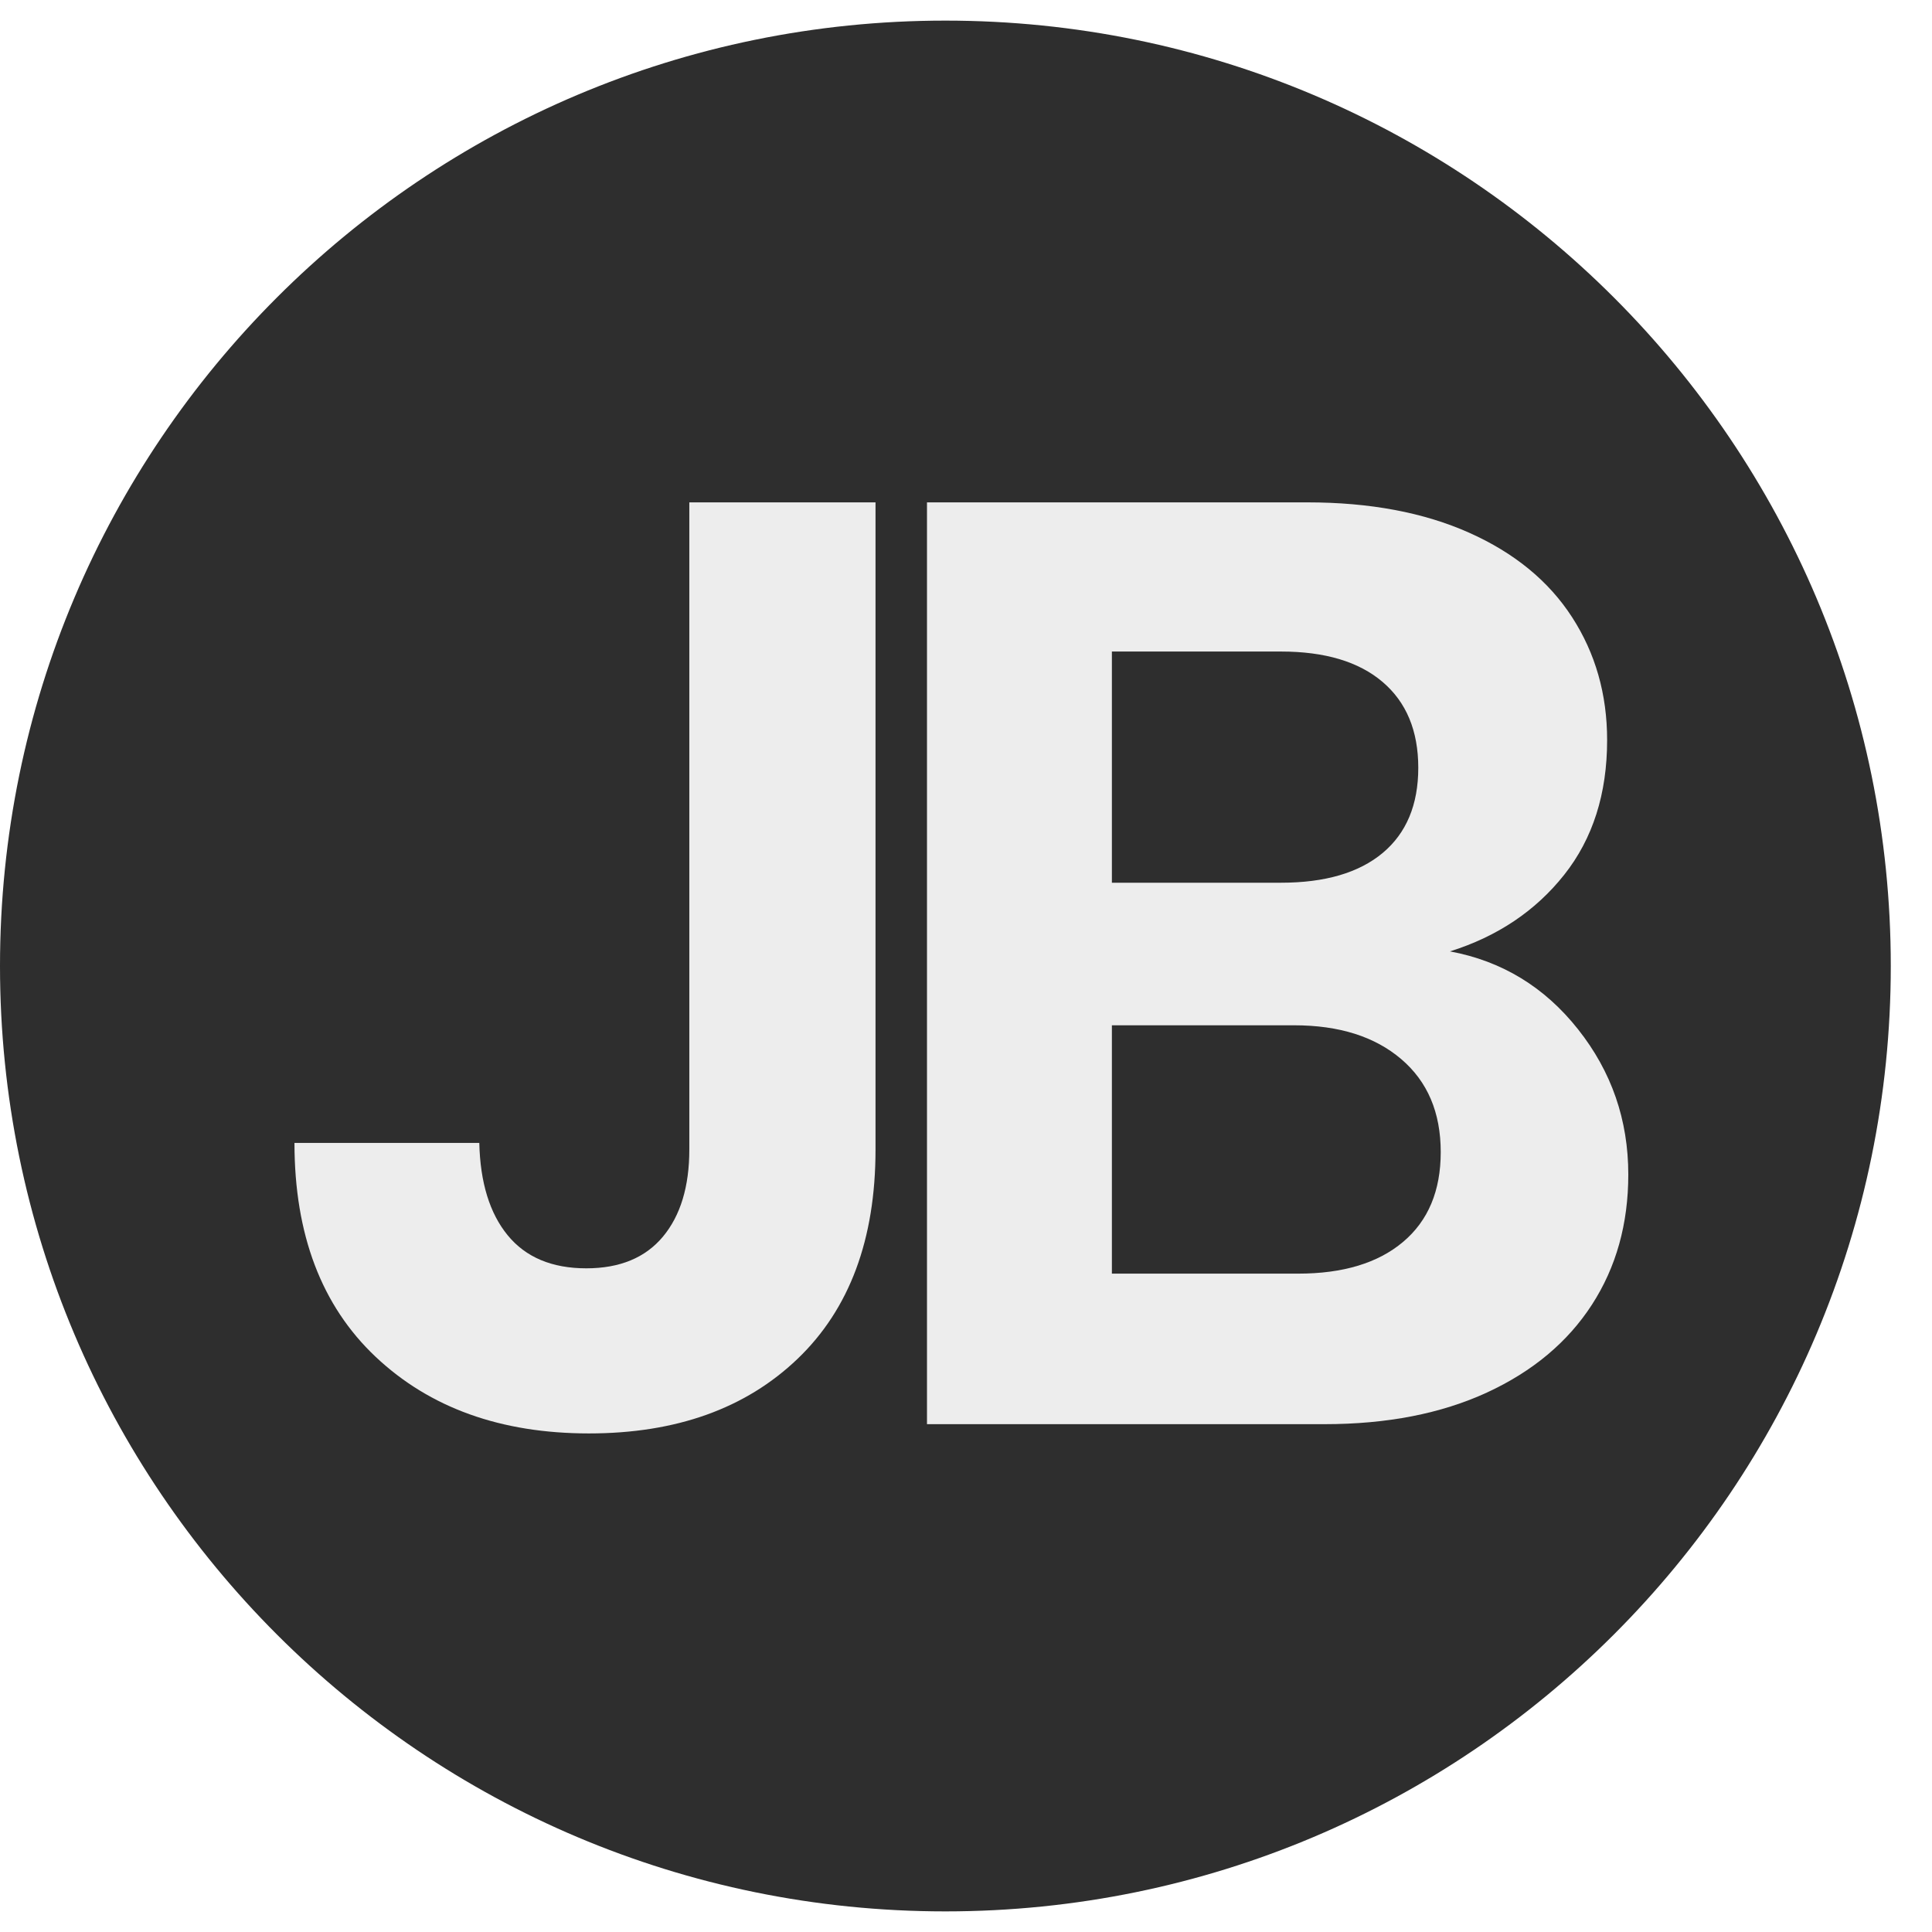
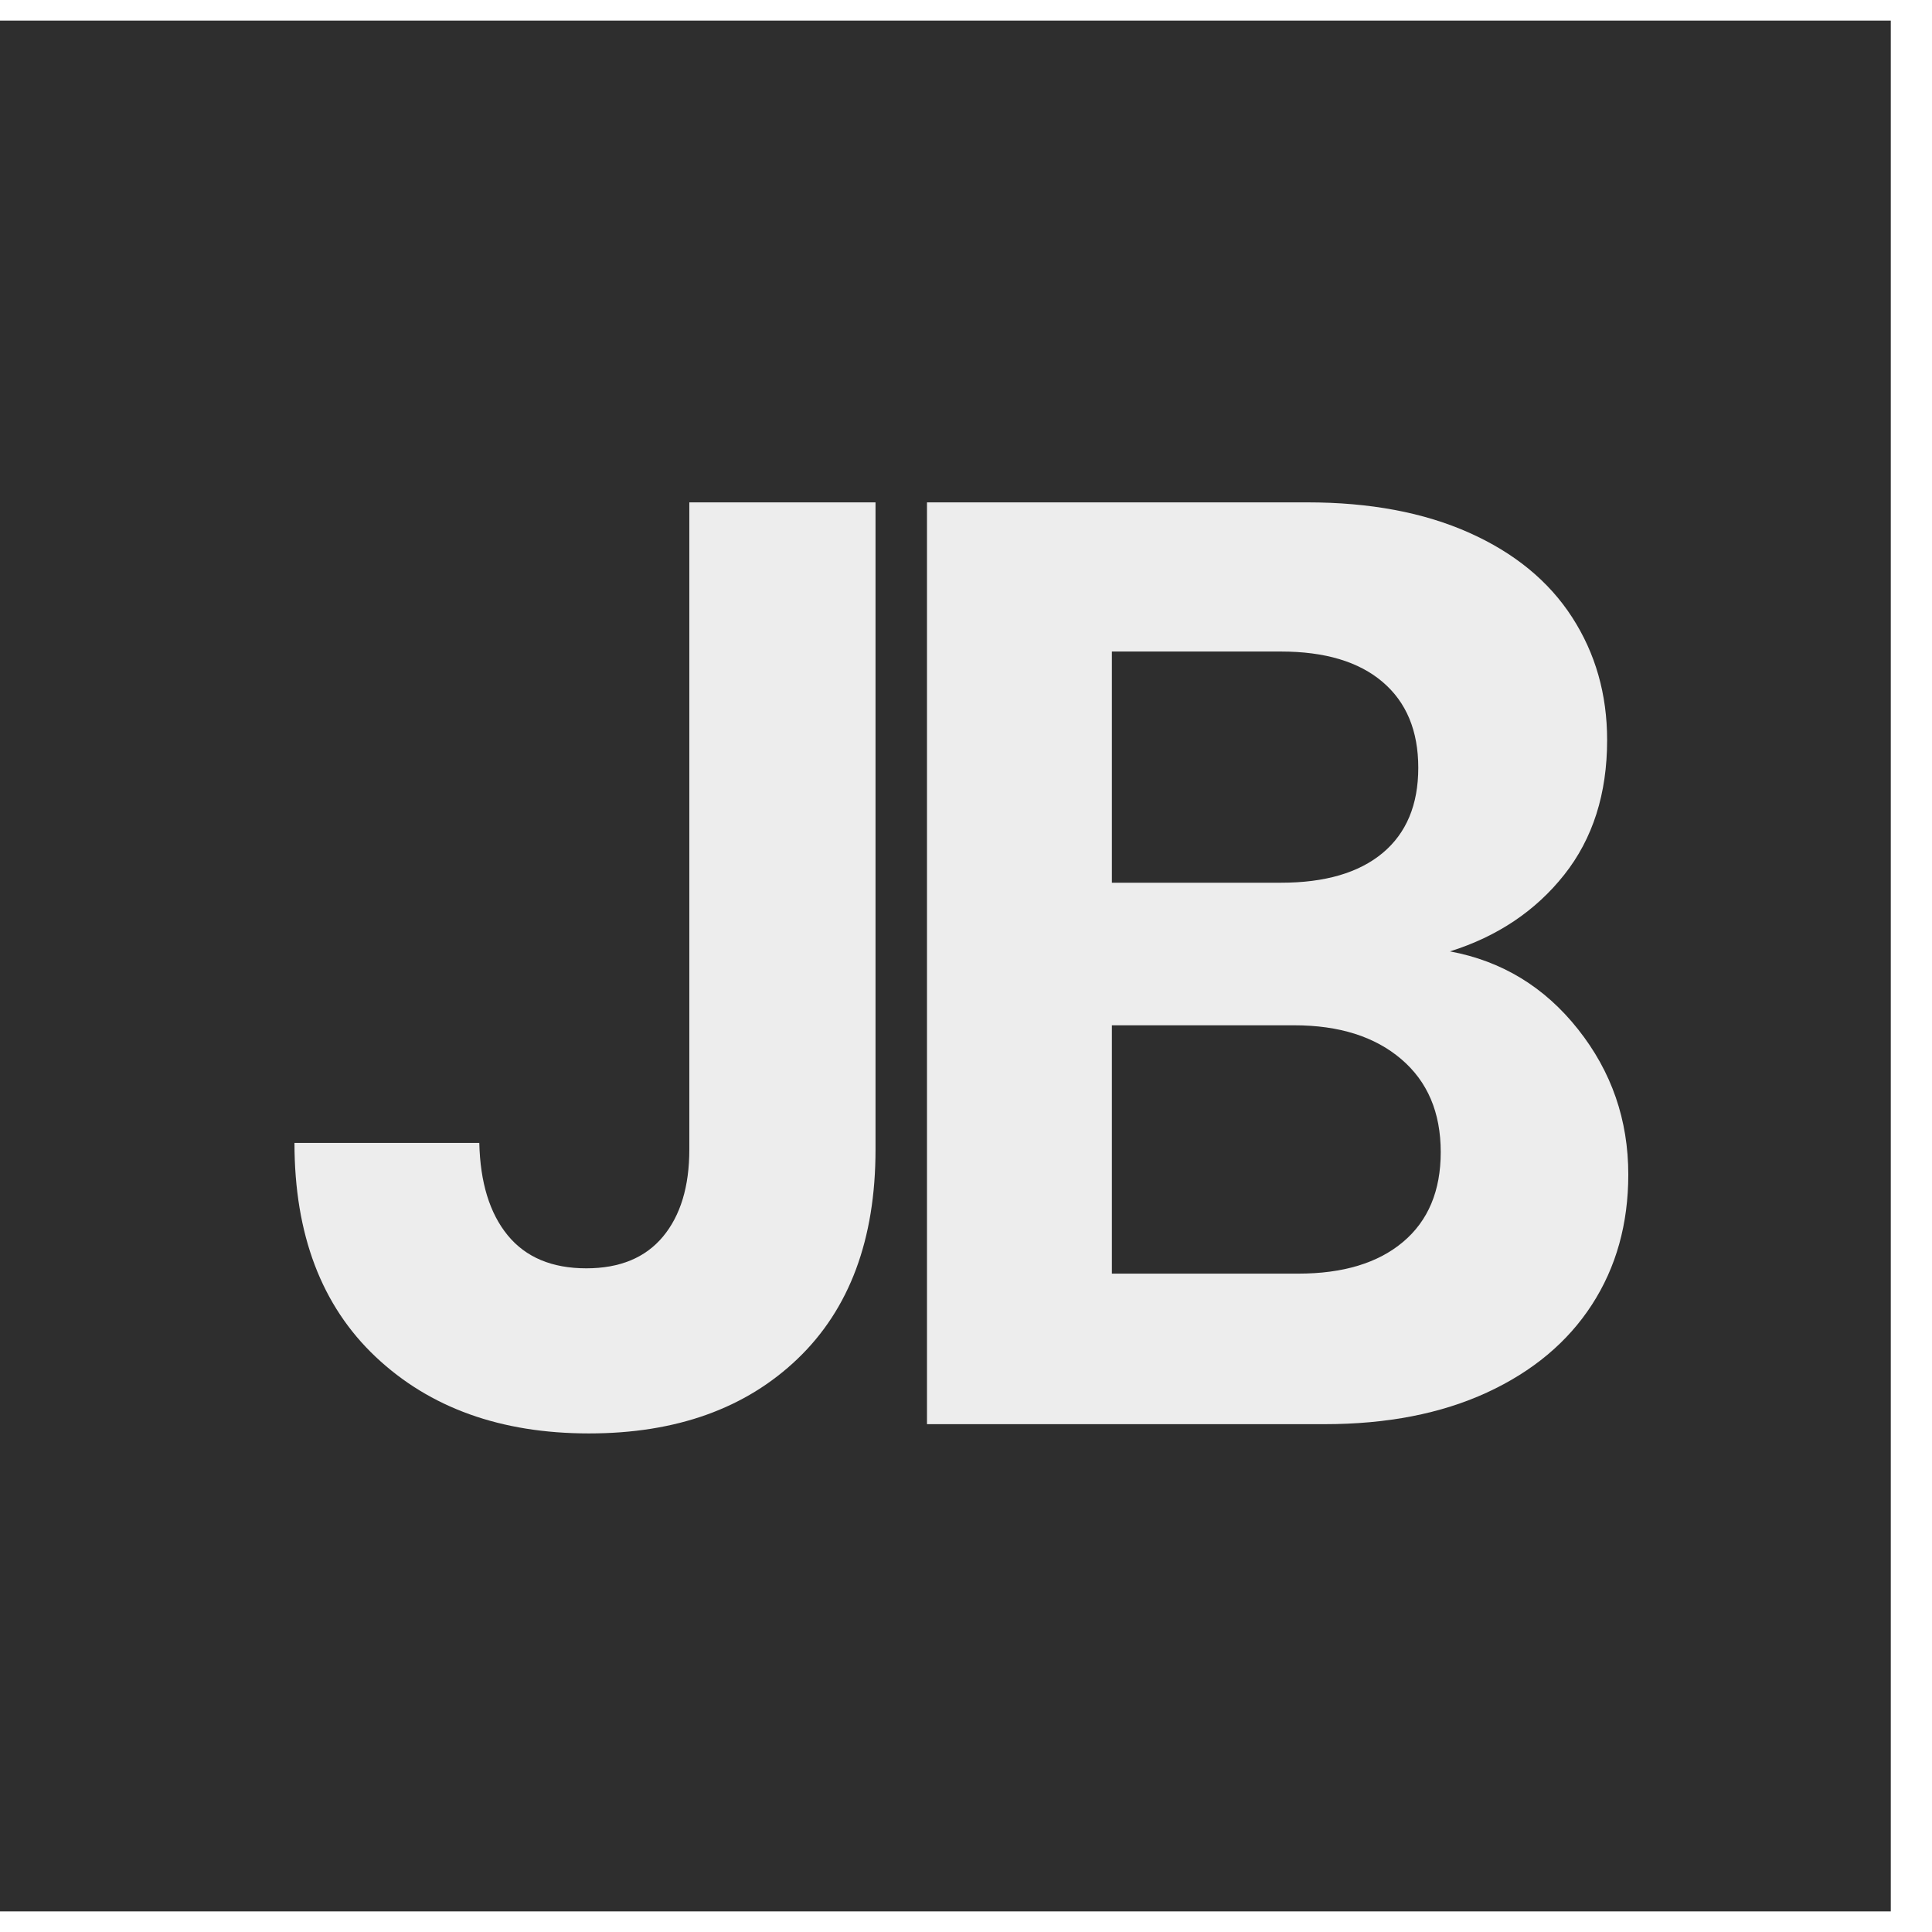
- <svg xmlns="http://www.w3.org/2000/svg" width="500" zoomAndPan="magnify" viewBox="0 0 375 375" height="500" preserveAspectRatio="xMidYMid meet" version="1.0">
+ <svg xmlns="http://www.w3.org/2000/svg" width="500" height="500" preserveAspectRatio="xMidYMid meet" version="1.0" viewBox="0 0 375 375" zoomAndPan="magnify">
  <defs>
-     <g />
    <clipPath id="3aa10af751">
-       <path d="M 0 4 L 367 4 L 367 371 L 0 371 Z M 0 4 " clip-rule="nonzero" />
+       <path d="M 0 4 L 367 4 L 367 371 L 0 371 Z M 0 4" clip-rule="nonzero" />
    </clipPath>
-     <clipPath id="571901e139">
-       <path d="M 183.5 4 C 82.156 4 0 86.156 0 187.5 C 0 288.844 82.156 371 183.5 371 C 284.844 371 367 288.844 367 187.5 C 367 86.156 284.844 4 183.5 4 Z M 183.5 4 " clip-rule="nonzero" />
+     <clipPath id="5.71901e+144">
+       <path d="M 183.5 4 C 82.156 4 0 86.156 0 187.5 C 0 288.844 82.156 371 183.5 371 C 284.844 371 367 288.844 367 187.5 C 367 86.156 284.844 4 183.5 4 Z M 183.5 4" clip-rule="nonzero" />
    </clipPath>
  </defs>
  <g clip-path="url(#3aa10af751)">
    <g clip-path="url(#571901e139)">
-       <path fill="#2e2e2e" d="M 0 4 L 367 4 L 367 371 L 0 371 Z M 0 4 " fill-opacity="1" fill-rule="nonzero" />
+       <path fill="#2e2e2e" fill-opacity="1" fill-rule="nonzero" d="M 0 4 L 367 4 L 367 371 L 0 371 Z M 0 4" />
    </g>
  </g>
  <g fill="#ededed" fill-opacity="1">
-     <g transform="translate(47.92209, 276.4305)">
+     <g>
      <g>
-         <path d="M 122.016 -178.922 L 122.016 -53.312 C 122.016 -35.883 116.973 -22.344 106.891 -12.688 C 96.805 -3.031 83.305 1.797 66.391 1.797 C 49.305 1.797 35.508 -3.156 25 -13.062 C 14.488 -22.977 9.234 -36.82 9.234 -54.594 L 45.109 -54.594 C 45.285 -46.906 47.125 -40.926 50.625 -36.656 C 54.133 -32.383 59.219 -30.25 65.875 -30.25 C 72.375 -30.25 77.332 -32.297 80.75 -36.391 C 84.164 -40.492 85.875 -46.133 85.875 -53.312 L 85.875 -178.922 Z M 122.016 -178.922 " />
+         <path d="M 122.016 -178.922 L 122.016 -53.312 C 122.016 -35.883 116.973 -22.344 106.891 -12.688 C 96.805 -3.031 83.305 1.797 66.391 1.797 C 49.305 1.797 35.508 -3.156 25 -13.062 C 14.488 -22.977 9.234 -36.82 9.234 -54.594 L 45.109 -54.594 C 45.285 -46.906 47.125 -40.926 50.625 -36.656 C 54.133 -32.383 59.219 -30.25 65.875 -30.25 C 72.375 -30.25 77.332 -32.297 80.75 -36.391 C 84.164 -40.492 85.875 -46.133 85.875 -53.312 L 85.875 -178.922 Z M 122.016 -178.922" transform="translate(47.92209, 276.4305)" />
      </g>
    </g>
  </g>
  <g fill="#ededed" fill-opacity="1">
-     <g transform="translate(142.7637, 276.4305)">
-       <g />
-     </g>
-   </g>
-   <g fill="#ededed" fill-opacity="1">
-     <g transform="translate(152.5013, 276.4305)">
-       <g />
-     </g>
-   </g>
-   <g fill="#ededed" fill-opacity="1">
-     <g transform="translate(162.2393, 276.4305)">
+     <g>
      <g>
-         <path d="M 119.203 -91.766 C 129.285 -89.891 137.57 -84.848 144.062 -76.641 C 150.562 -68.441 153.812 -59.047 153.812 -48.453 C 153.812 -38.879 151.457 -30.457 146.75 -23.188 C 142.051 -15.926 135.258 -10.242 126.375 -6.141 C 117.488 -2.047 106.977 0 94.844 0 L 17.688 0 L 17.688 -178.922 L 91.516 -178.922 C 103.648 -178.922 114.117 -176.957 122.922 -173.031 C 131.723 -169.102 138.383 -163.633 142.906 -156.625 C 147.438 -149.613 149.703 -141.664 149.703 -132.781 C 149.703 -122.363 146.926 -113.648 141.375 -106.641 C 135.82 -99.629 128.43 -94.672 119.203 -91.766 Z M 53.578 -105.094 L 86.391 -105.094 C 94.93 -105.094 101.508 -107.016 106.125 -110.859 C 110.738 -114.711 113.047 -120.227 113.047 -127.406 C 113.047 -134.582 110.738 -140.133 106.125 -144.062 C 101.508 -148 94.93 -149.969 86.391 -149.969 L 53.578 -149.969 Z M 89.719 -29.219 C 98.438 -29.219 105.227 -31.27 110.094 -35.375 C 114.969 -39.477 117.406 -45.289 117.406 -52.812 C 117.406 -60.5 114.844 -66.52 109.719 -70.875 C 104.594 -75.238 97.672 -77.422 88.953 -77.422 L 53.578 -77.422 L 53.578 -29.219 Z M 89.719 -29.219 " />
+         <path d="M 119.203 -91.766 C 129.285 -89.891 137.57 -84.848 144.062 -76.641 C 150.562 -68.441 153.812 -59.047 153.812 -48.453 C 153.812 -38.879 151.457 -30.457 146.75 -23.188 C 142.051 -15.926 135.258 -10.242 126.375 -6.141 C 117.488 -2.047 106.977 0 94.844 0 L 17.688 0 L 17.688 -178.922 L 91.516 -178.922 C 103.648 -178.922 114.117 -176.957 122.922 -173.031 C 131.723 -169.102 138.383 -163.633 142.906 -156.625 C 147.438 -149.613 149.703 -141.664 149.703 -132.781 C 149.703 -122.363 146.926 -113.648 141.375 -106.641 C 135.82 -99.629 128.43 -94.672 119.203 -91.766 Z M 53.578 -105.094 L 86.391 -105.094 C 94.93 -105.094 101.508 -107.016 106.125 -110.859 C 110.738 -114.711 113.047 -120.227 113.047 -127.406 C 113.047 -134.582 110.738 -140.133 106.125 -144.062 C 101.508 -148 94.93 -149.969 86.391 -149.969 L 53.578 -149.969 Z M 89.719 -29.219 C 98.438 -29.219 105.227 -31.27 110.094 -35.375 C 114.969 -39.477 117.406 -45.289 117.406 -52.812 C 117.406 -60.5 114.844 -66.52 109.719 -70.875 C 104.594 -75.238 97.672 -77.422 88.953 -77.422 L 53.578 -77.422 L 53.578 -29.219 Z M 89.719 -29.219" transform="translate(162.2393, 276.4305)" />
      </g>
    </g>
  </g>
</svg>
